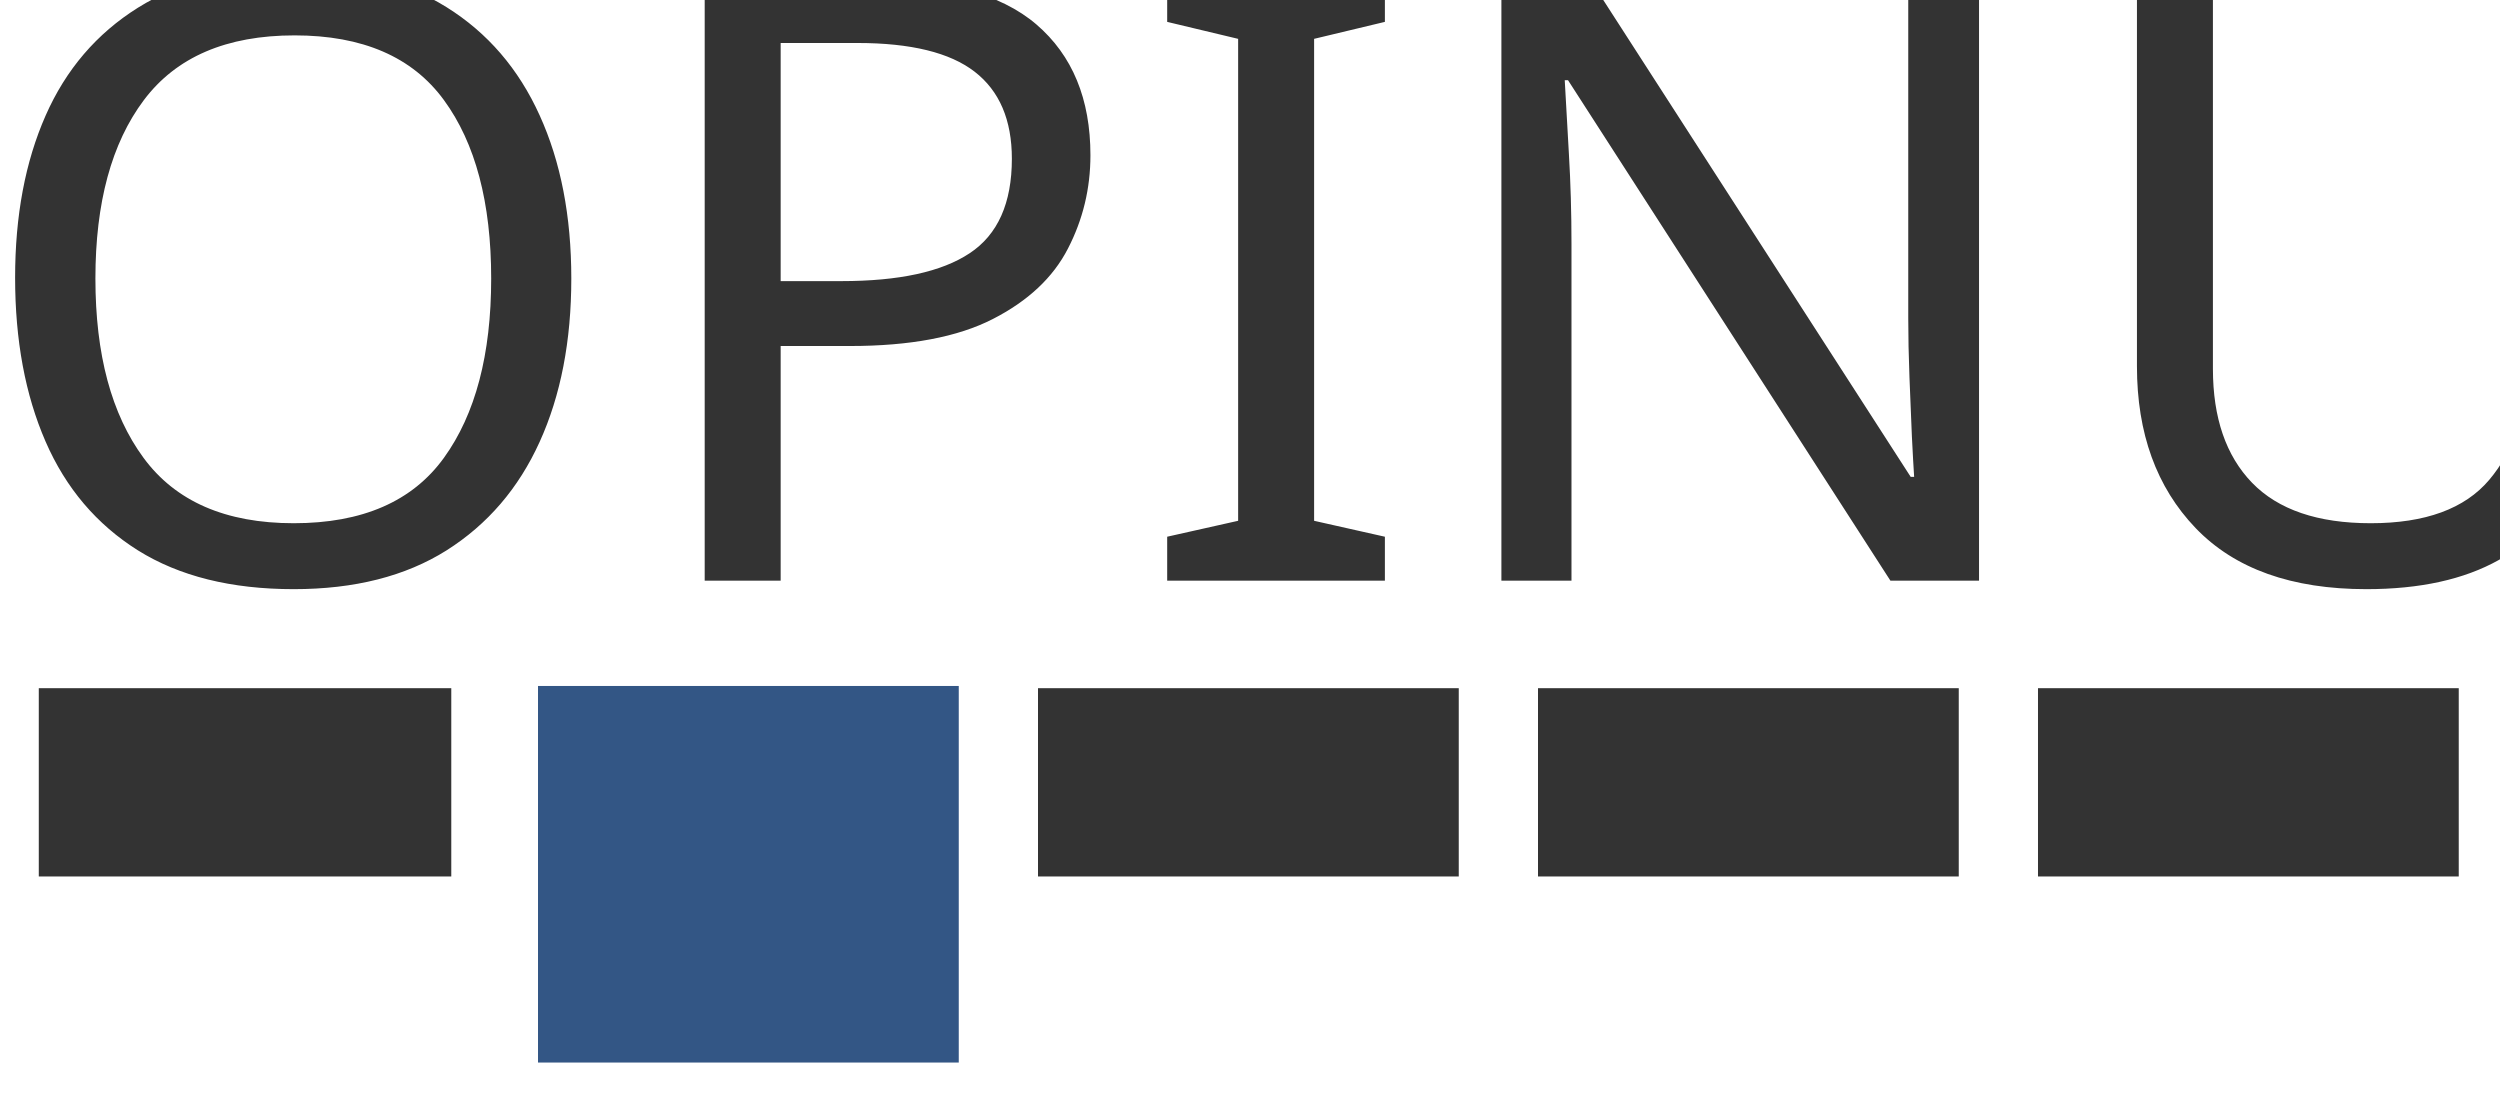
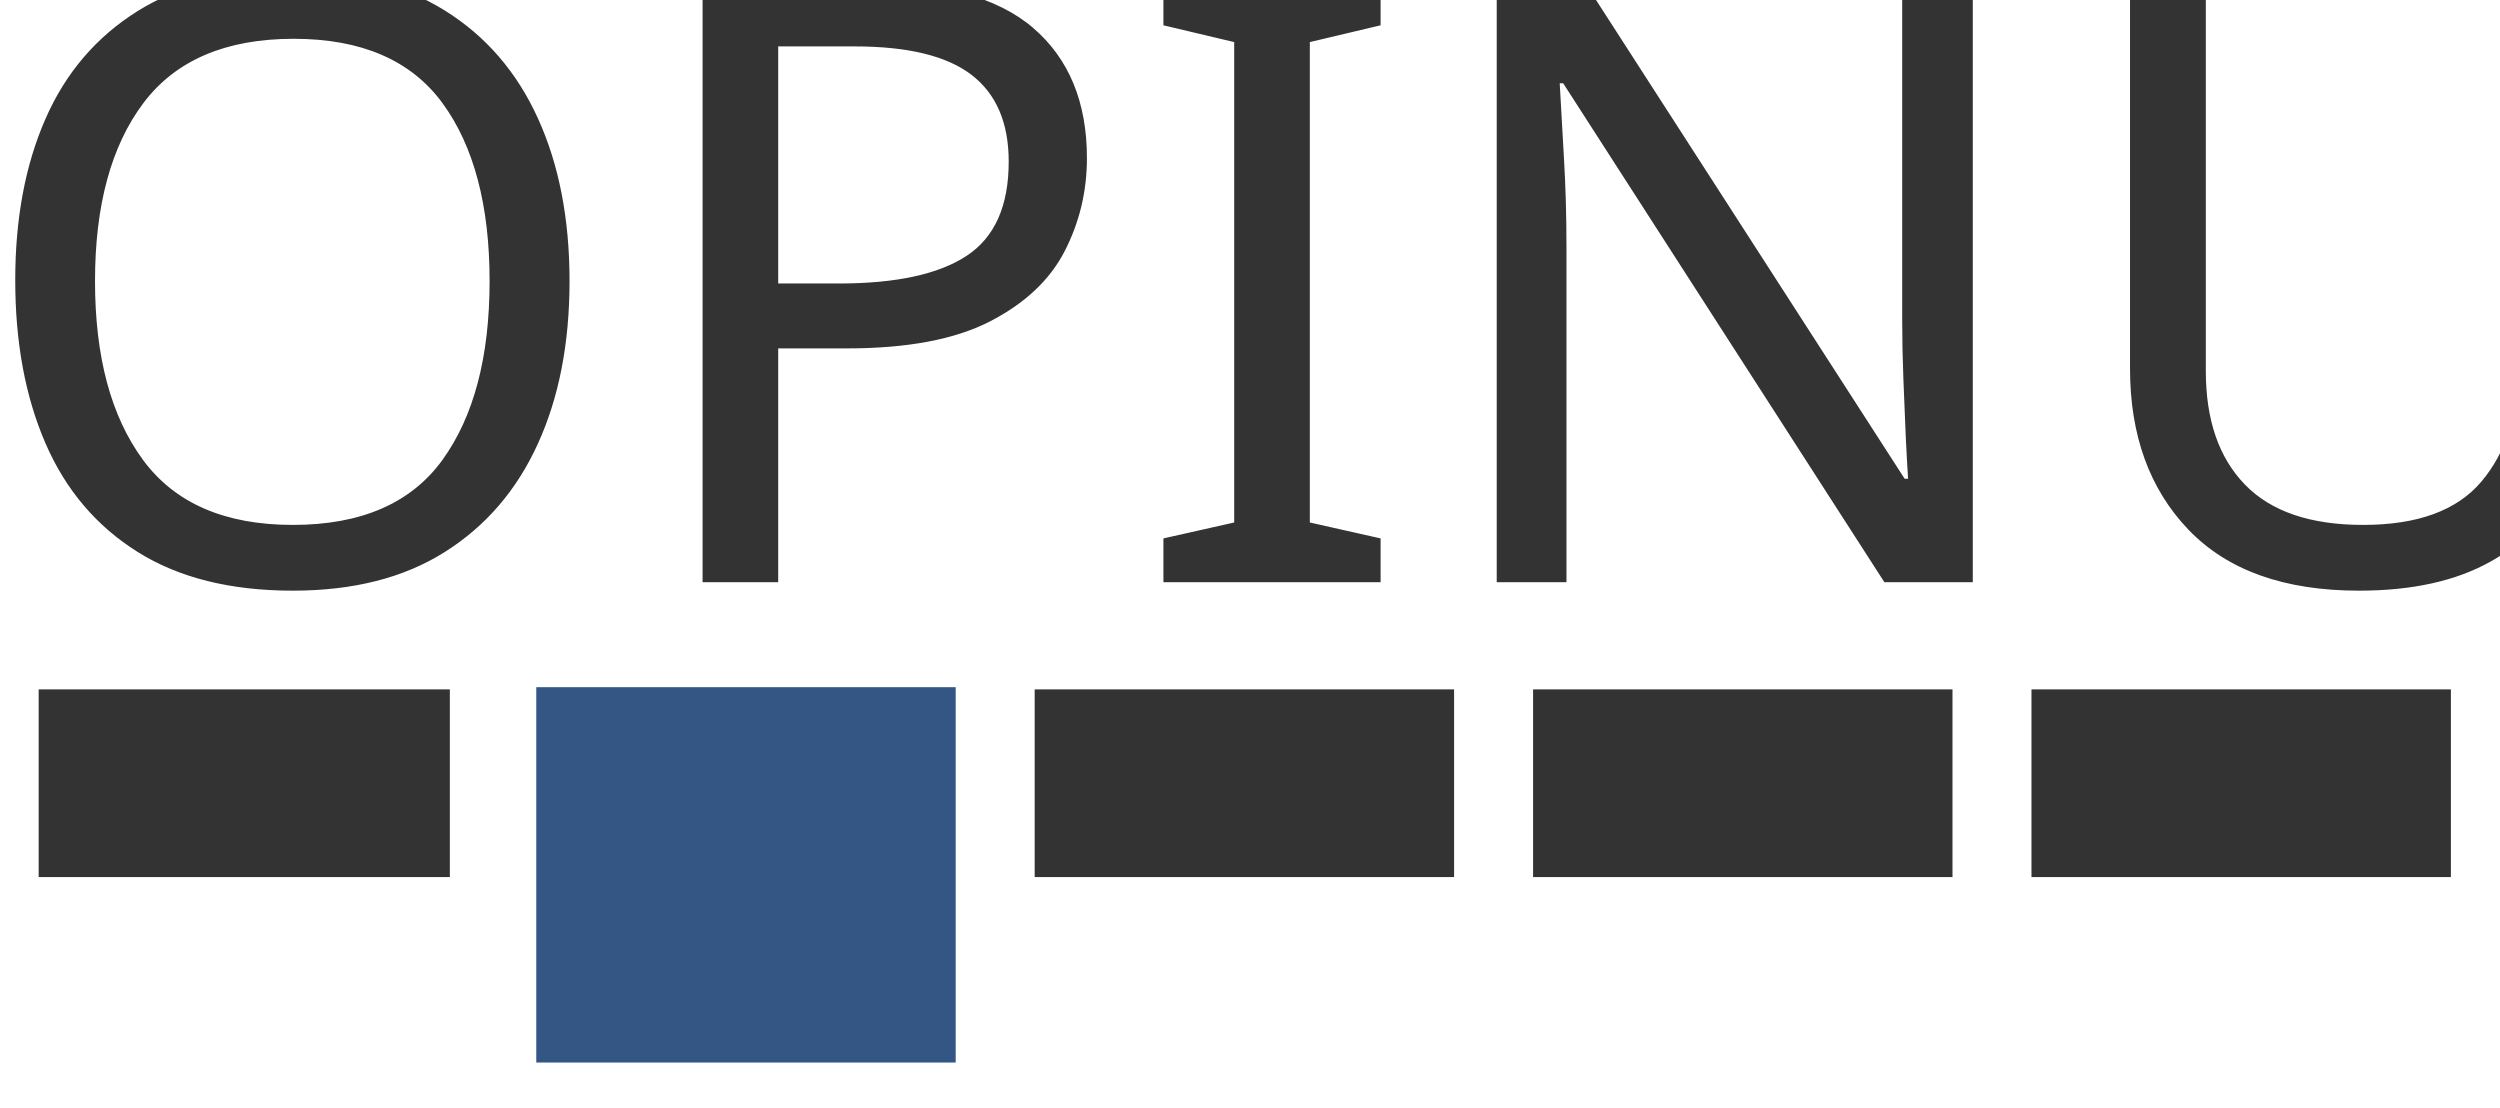
<svg xmlns="http://www.w3.org/2000/svg" width="225.722" height="100.036" viewBox="0 0 225.722 100.036" id="svg4200" version="1.1">
  <defs id="defs4202" />
  <g id="layer1" transform="translate(-73.21399,-659.5324)">
-     <text xml:space="preserve" style="font-style:normal;font-variant:normal;font-weight:normal;font-stretch:normal;font-size:76.201px;line-height:125%;font-family:'Bitstream Charter';-inkscape-font-specification:'Bitstream Charter';letter-spacing:0px;word-spacing:0px;fill:#333333;fill-opacity:1;stroke:none;stroke-width:1px;stroke-linecap:butt;stroke-linejoin:miter;stroke-opacity:1" x="69.937" y="711.959" id="text4885">
-       <tspan id="tspan4887" x="69.937" y="711.959">OPINU</tspan>
+     <text xml:space="preserve" style="font-style:normal;font-variant:normal;font-weight:normal;font-stretch:normal;font-size:75.958px;line-height:125%;font-family:'Bitstream Charter';-inkscape-font-specification:'Bitstream Charter';letter-spacing:0px;word-spacing:0px;fill:#333333;fill-opacity:1;stroke:none;stroke-width:1px;stroke-linecap:butt;stroke-linejoin:miter;stroke-opacity:1" x="69.948" y="712.098" id="text4885">
+       <tspan id="tspan4887" x="69.948" y="712.098">OPINU</tspan>
    </text>
-     <rect style="fill:#333333;fill-opacity:1;stroke:none;stroke-opacity:1" id="rect4899" width="37.244" height="17" x="76.716" y="721.668" />
-     <rect style="fill:#335685;fill-opacity:1;stroke:none;stroke-opacity:1" id="rect4899-2" width="37.989" height="34" x="121.79" y="721.468" />
-     <rect style="fill:#333333;fill-opacity:1;stroke:none;stroke-opacity:1" id="rect4899-2-9" width="37.989" height="17" x="166.934" y="721.668" />
-     <rect style="fill:#333333;fill-opacity:1;stroke:none;stroke-opacity:1" id="rect4899-2-1" width="37.989" height="17" x="212.078" y="721.668" />
-     <rect style="fill:#333333;fill-opacity:1;stroke:none;stroke-opacity:1" id="rect4899-2-1-2" width="37.989" height="17" x="257.222" y="721.668" />
+     <rect style="fill:#333333;fill-opacity:1;stroke:none;stroke-opacity:1" id="rect4899" width="37.125" height="16.946" x="76.705" y="721.776" />
+     <rect style="fill:#335685;fill-opacity:1;stroke:none;stroke-opacity:1" id="rect4899-2" width="37.868" height="33.891" x="121.634" y="721.577" />
+     <rect style="fill:#333333;fill-opacity:1;stroke:none;stroke-opacity:1" id="rect4899-2-9" width="37.868" height="16.946" x="166.634" y="721.776" />
+     <rect style="fill:#333333;fill-opacity:1;stroke:none;stroke-opacity:1" id="rect4899-2-1" width="37.868" height="16.946" x="211.634" y="721.776" />
+     <rect style="fill:#333333;fill-opacity:1;stroke:none;stroke-opacity:1" id="rect4899-2-1-2" width="37.868" height="16.946" x="256.634" y="721.776" />
  </g>
</svg>
